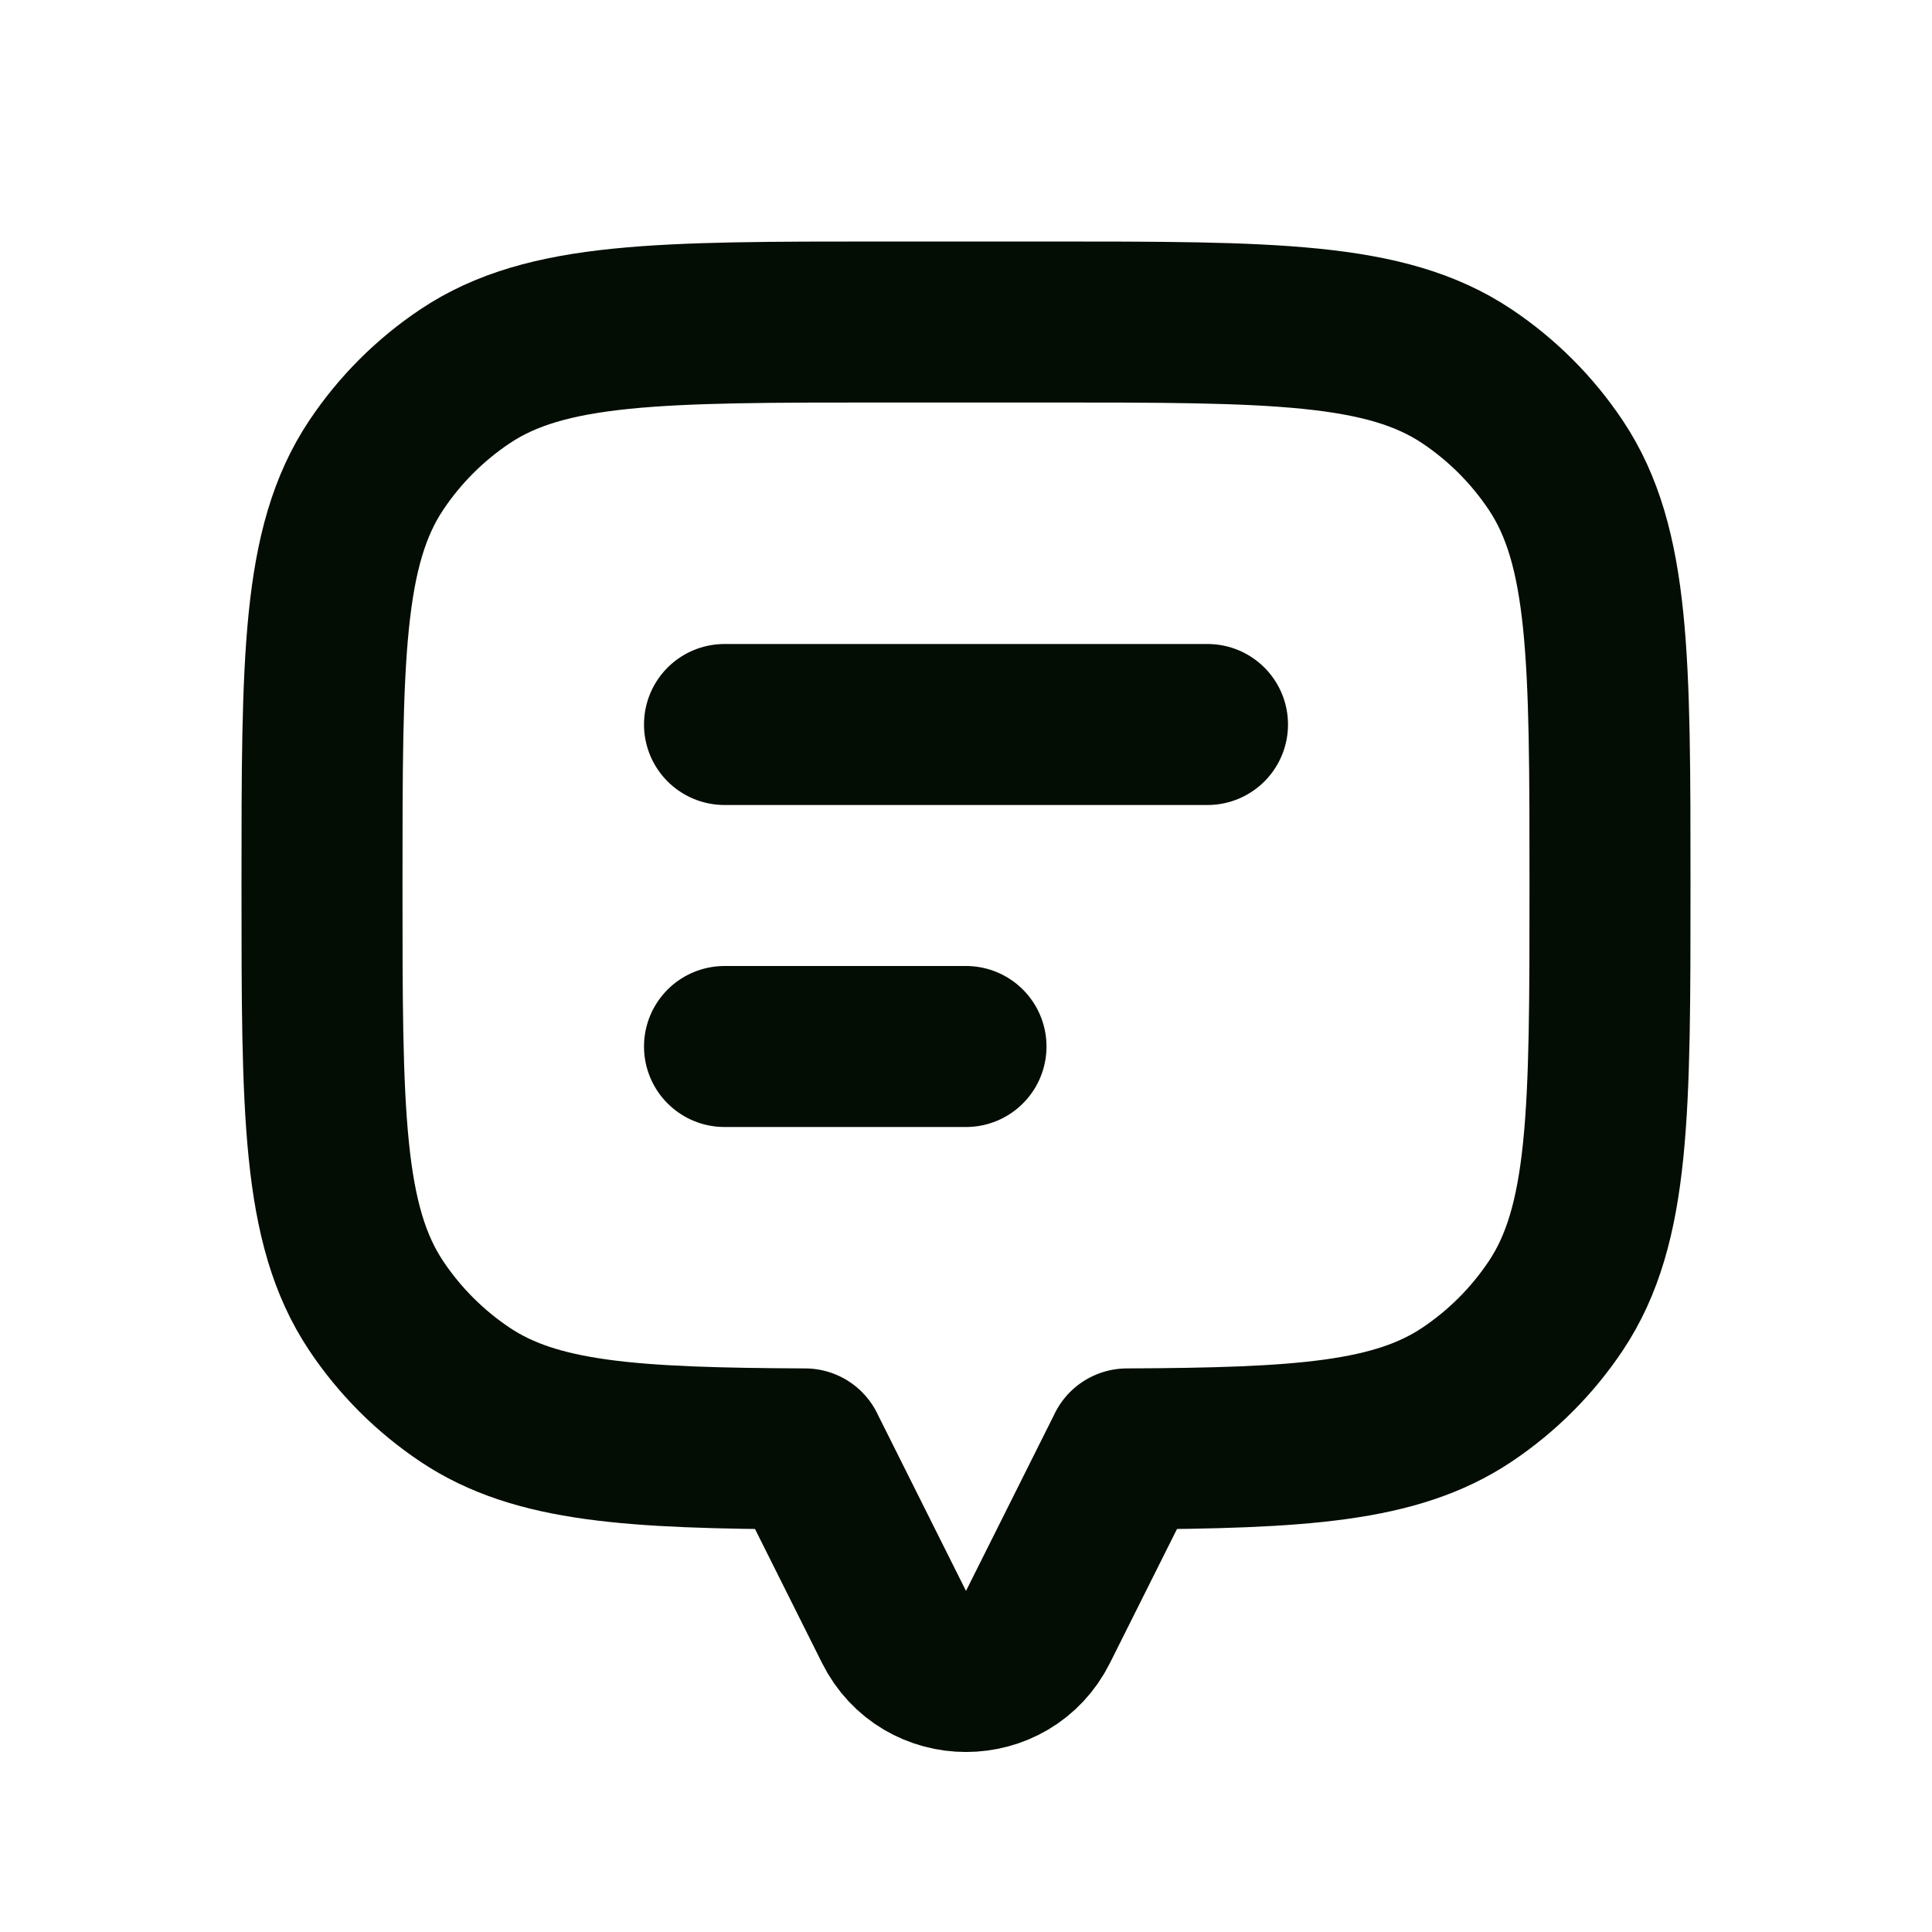
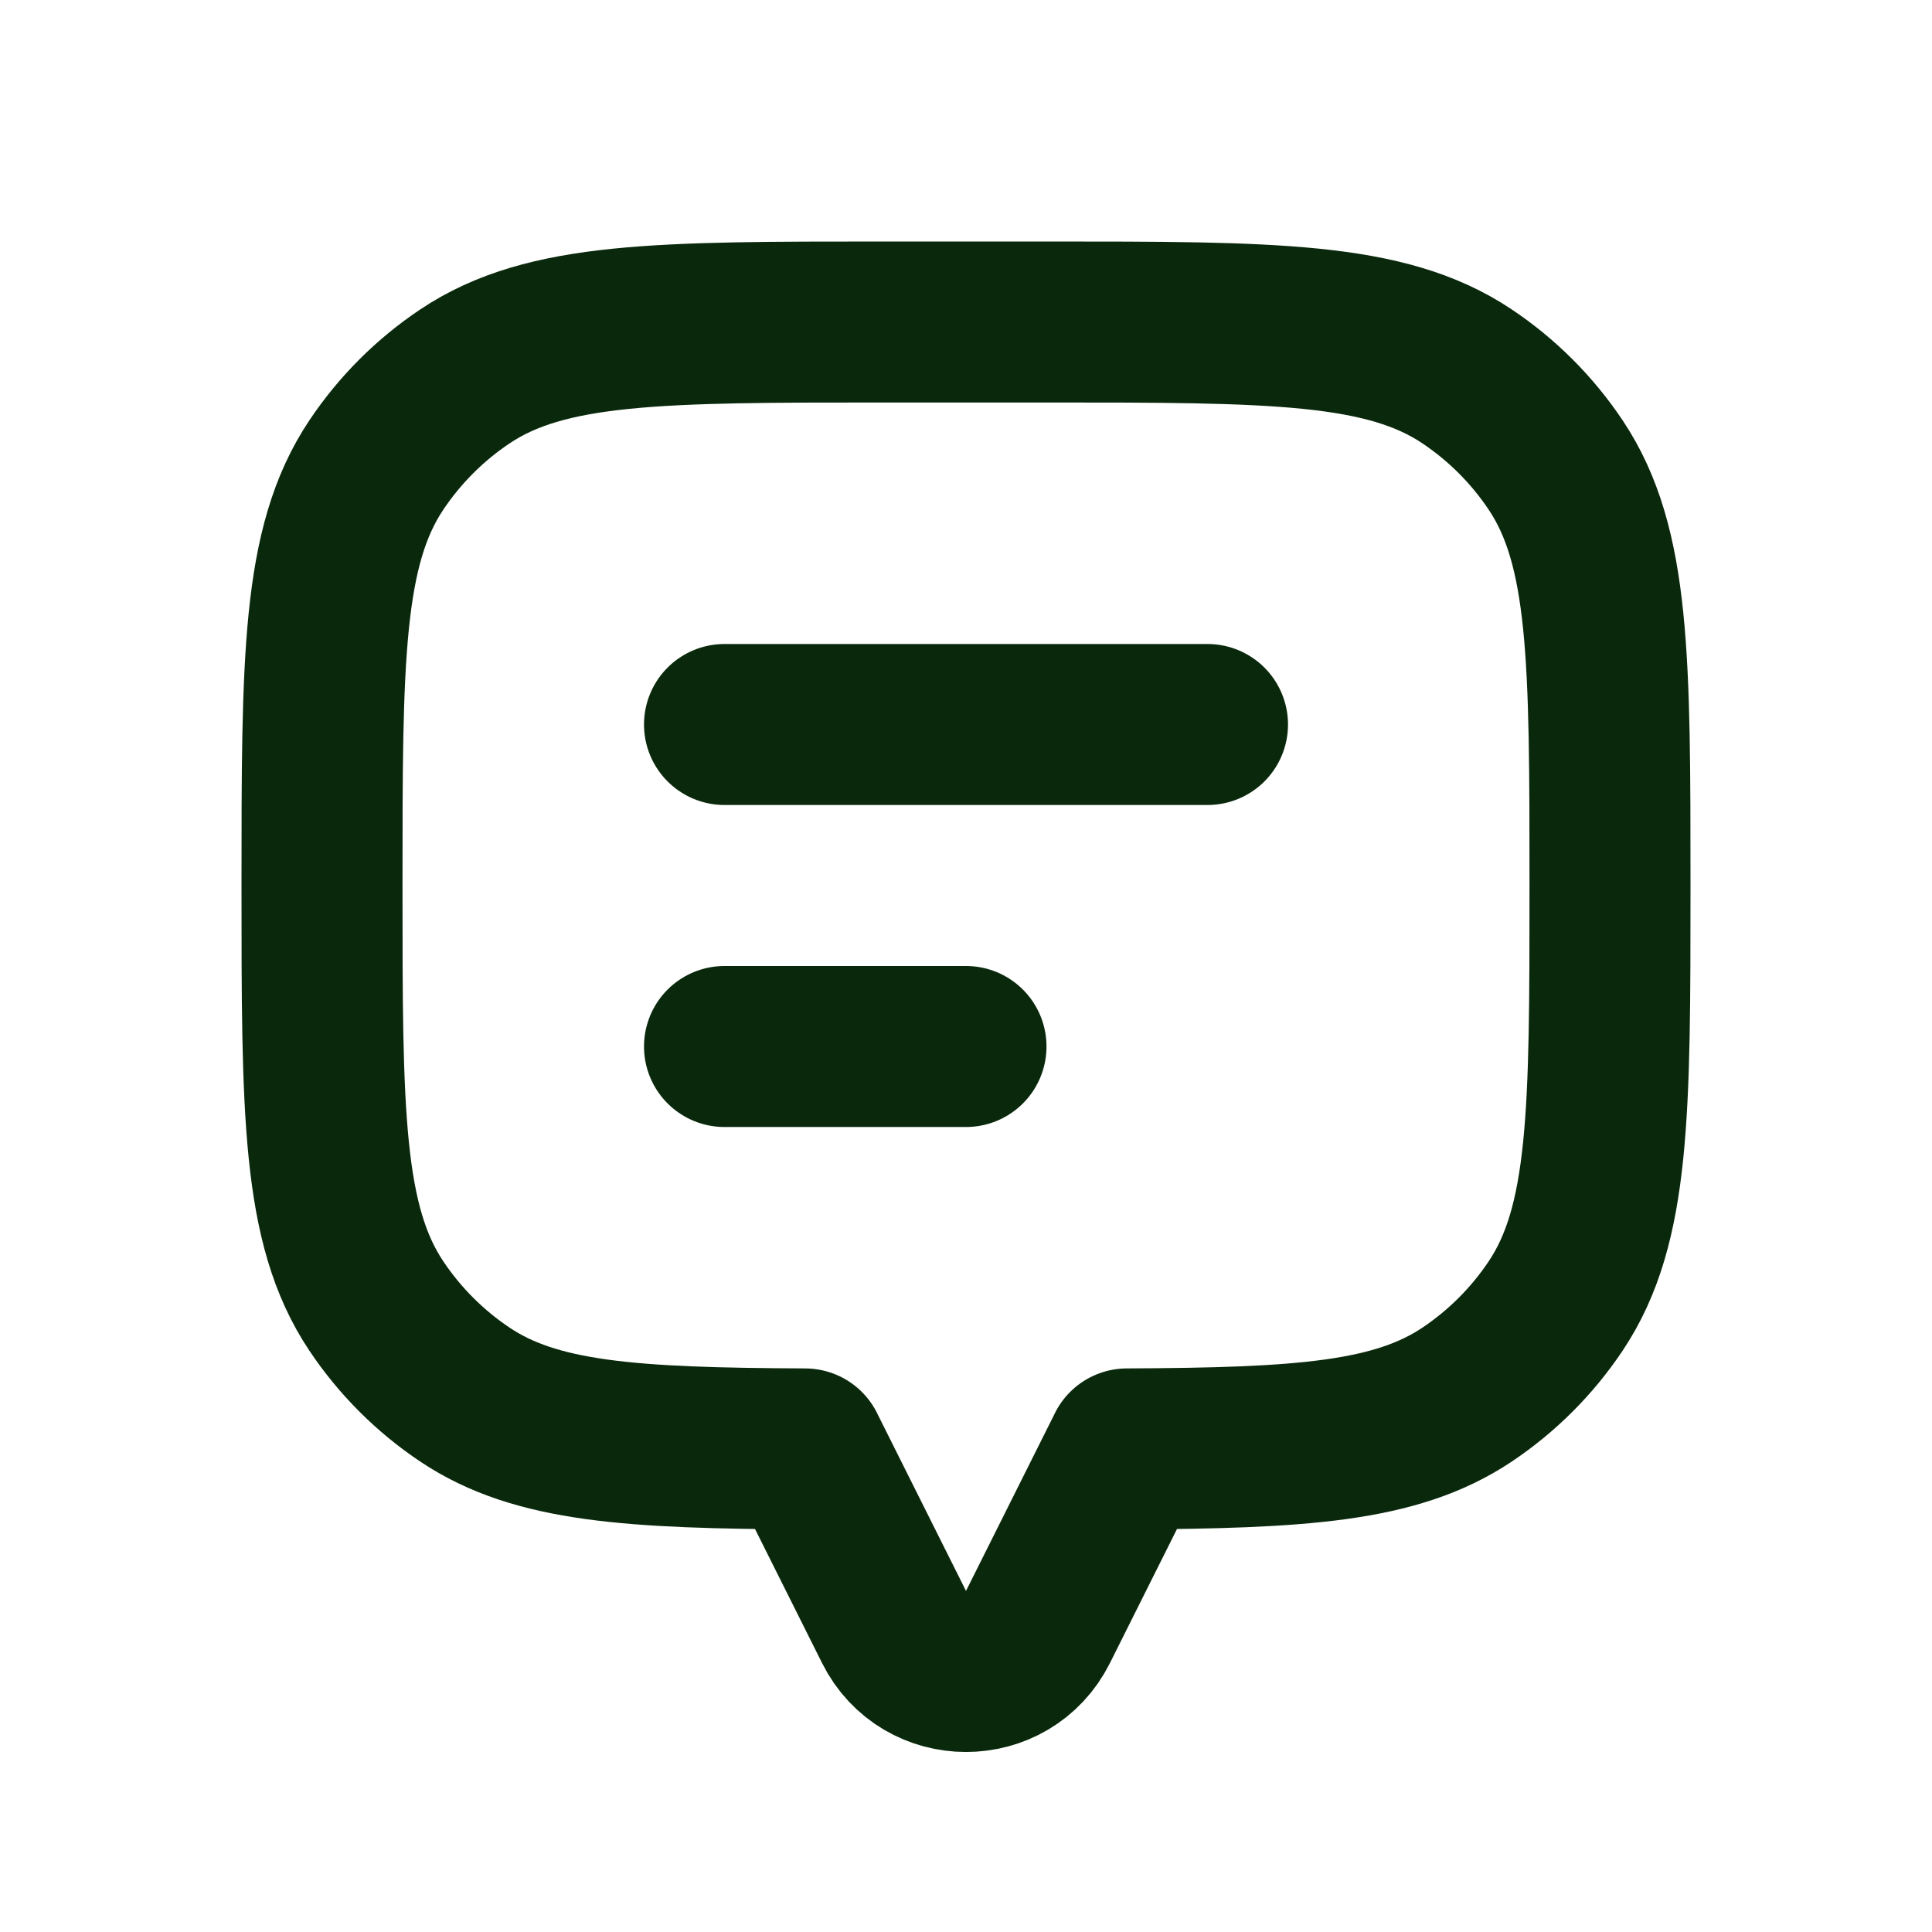
<svg xmlns="http://www.w3.org/2000/svg" width="24" height="24" viewBox="0 0 24 24" fill="none">
-   <path d="M19.326 5.778C20 6.787 20 8.191 20 11C20 13.809 20 15.213 19.326 16.222C19.034 16.659 18.659 17.034 18.222 17.326C17.341 17.915 16.158 17.989 14 17.999V18L12.894 20.211C12.526 20.948 11.474 20.948 11.106 20.211L10 18V17.999C7.842 17.989 6.659 17.915 5.778 17.326C5.341 17.034 4.966 16.659 4.674 16.222C4 15.213 4 13.809 4 11C4 8.191 4 6.787 4.674 5.778C4.966 5.341 5.341 4.966 5.778 4.674C6.787 4 8.191 4 11 4H13C15.809 4 17.213 4 18.222 4.674C18.659 4.966 19.034 5.341 19.326 5.778Z" stroke="#030D04" stroke-width="2" stroke-linecap="round" stroke-linejoin="round" />
-   <path d="M9 9L15 9" stroke="#030D04" stroke-width="2" stroke-linecap="round" stroke-linejoin="round" />
-   <path d="M9 13H12" stroke="#030D04" stroke-width="2" stroke-linecap="round" stroke-linejoin="round" />
+   <path d="M19.326 5.778C20 6.787 20 8.191 20 11C20 13.809 20 15.213 19.326 16.222C19.034 16.659 18.659 17.034 18.222 17.326C17.341 17.915 16.158 17.989 14 17.999V18L12.894 20.211C12.526 20.948 11.474 20.948 11.106 20.211L10 18V17.999C7.842 17.989 6.659 17.915 5.778 17.326C5.341 17.034 4.966 16.659 4.674 16.222C4 15.213 4 13.809 4 11C4 8.191 4 6.787 4.674 5.778C4.966 5.341 5.341 4.966 5.778 4.674C6.787 4 8.191 4 11 4H13C15.809 4 17.213 4 18.222 4.674C18.659 4.966 19.034 5.341 19.326 5.778Z" stroke="#0A290C" stroke-width="2" stroke-linecap="round" stroke-linejoin="round" />
+   <path d="M9 9L15 9" stroke="#0A290C" stroke-width="2" stroke-linecap="round" stroke-linejoin="round" />
+   <path d="M9 13H12" stroke="#0A290C" stroke-width="2" stroke-linecap="round" stroke-linejoin="round" />
</svg>
